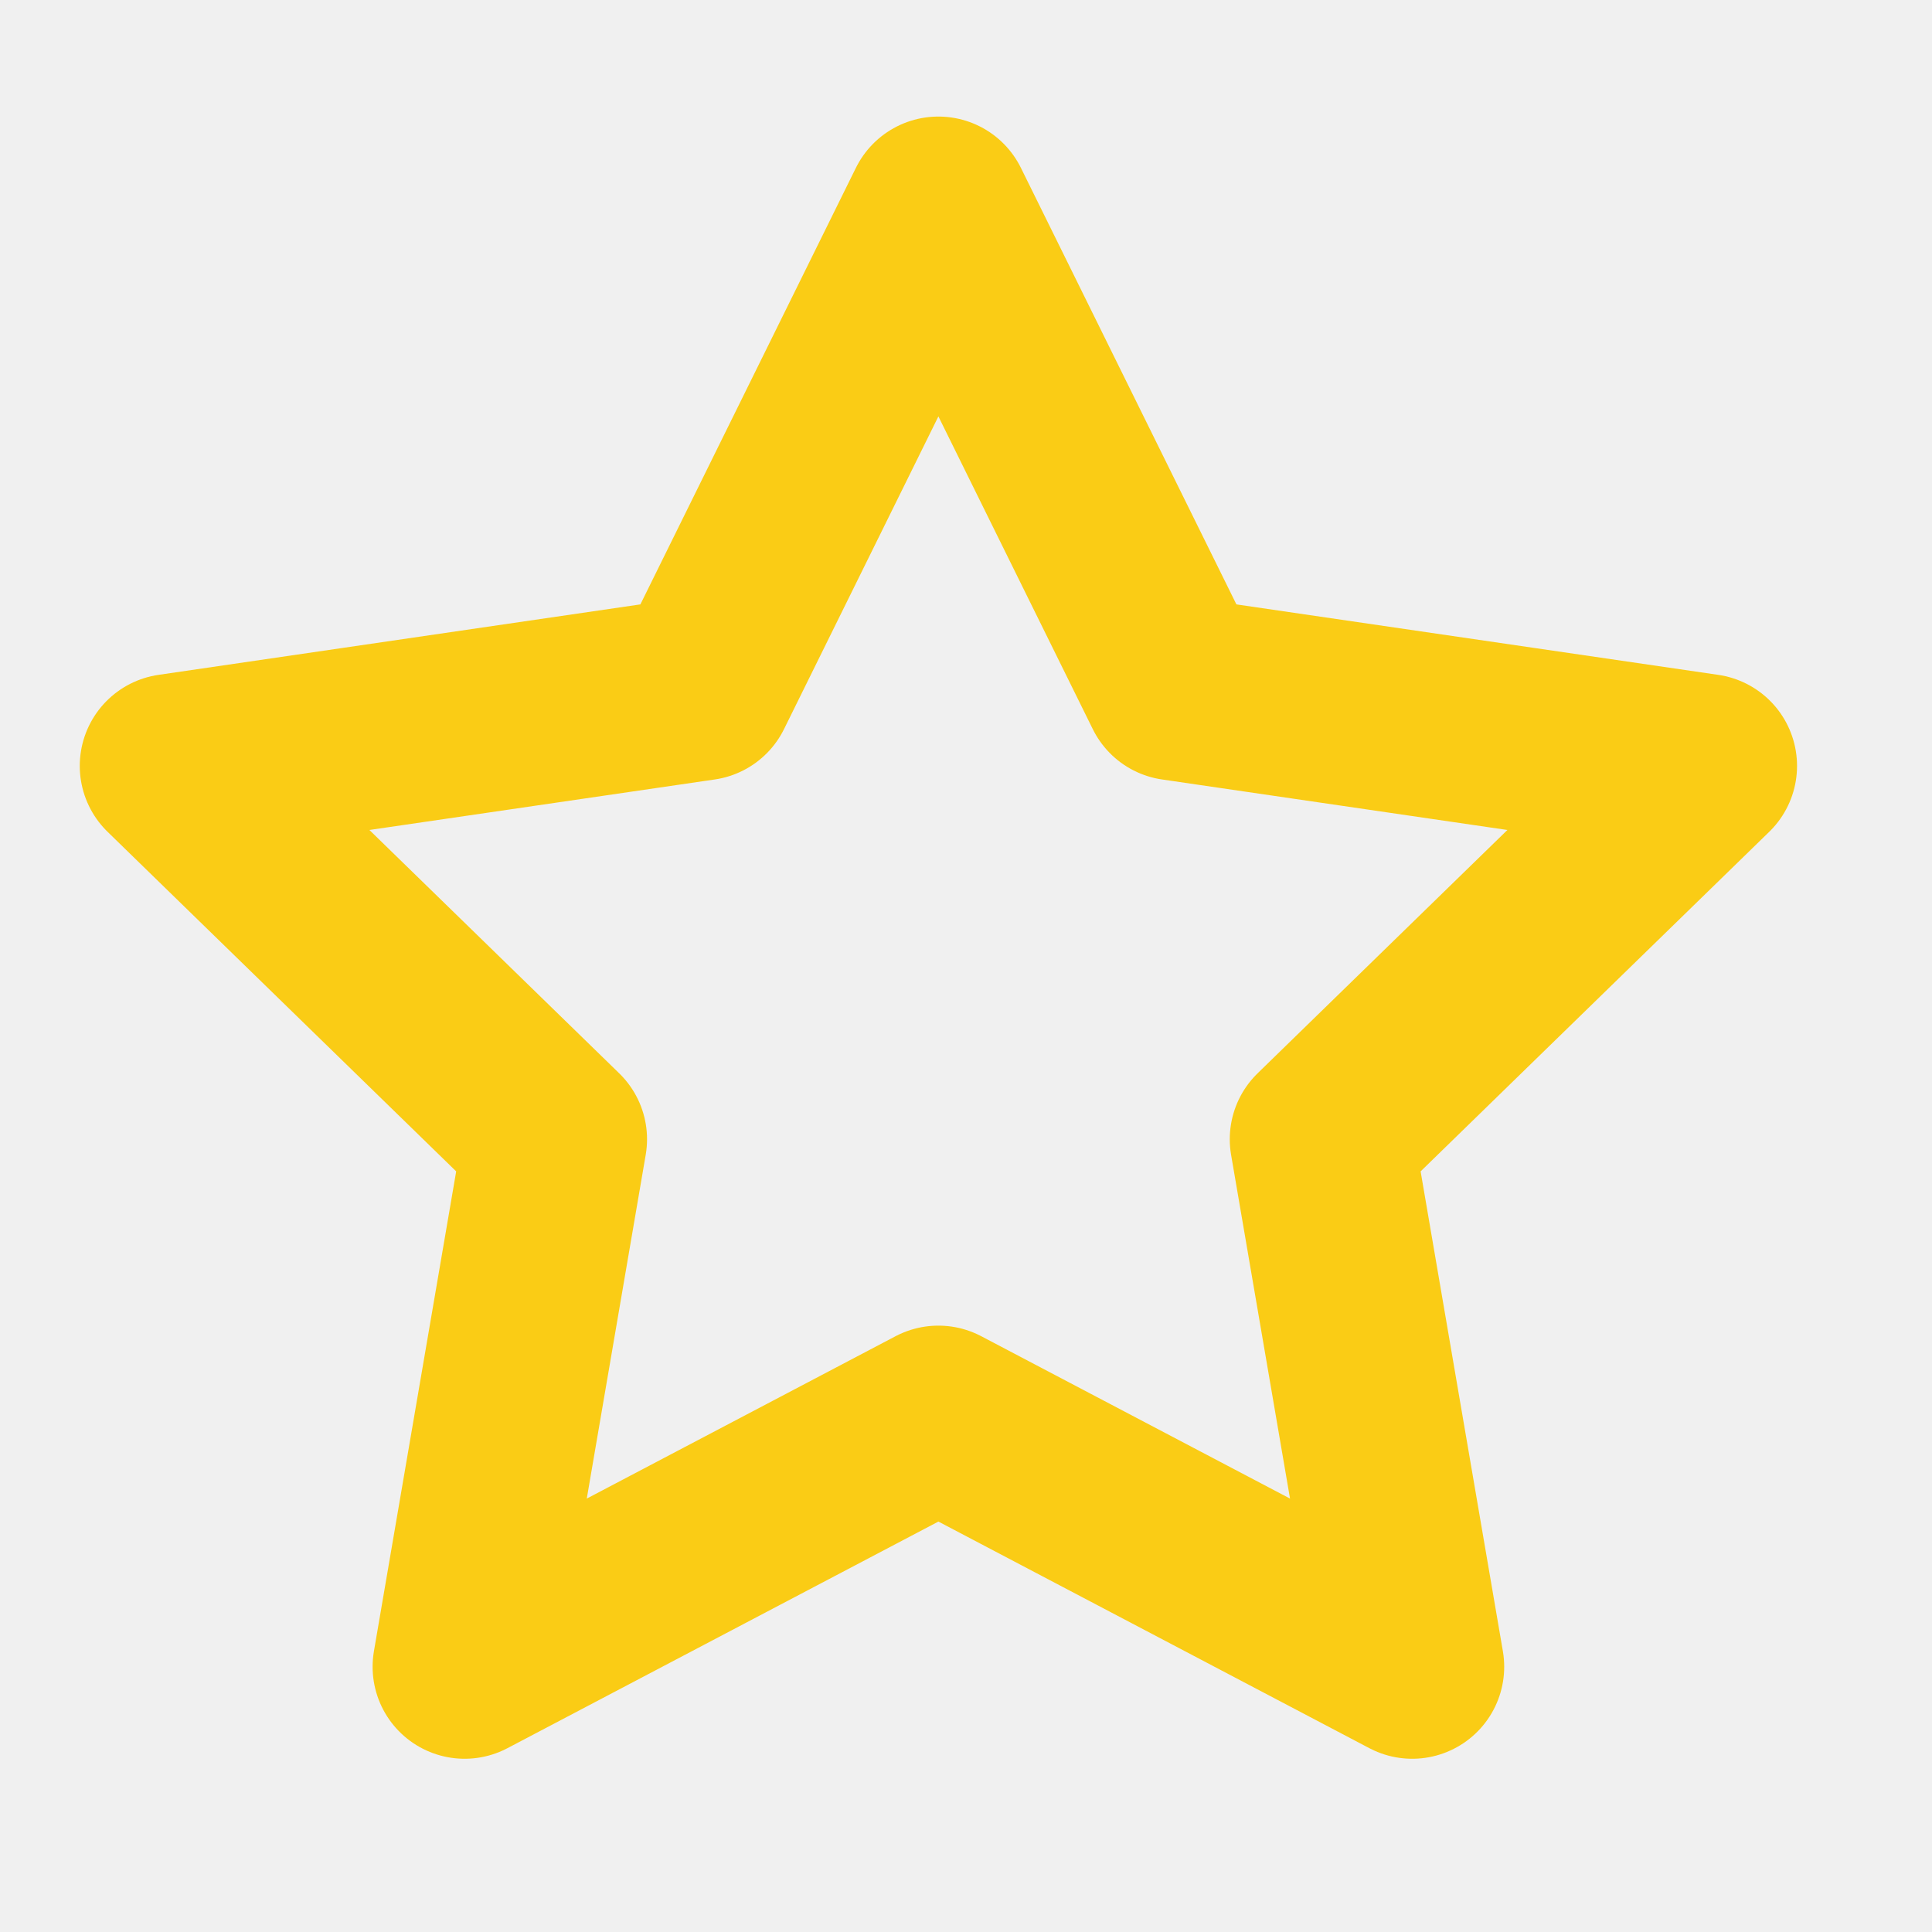
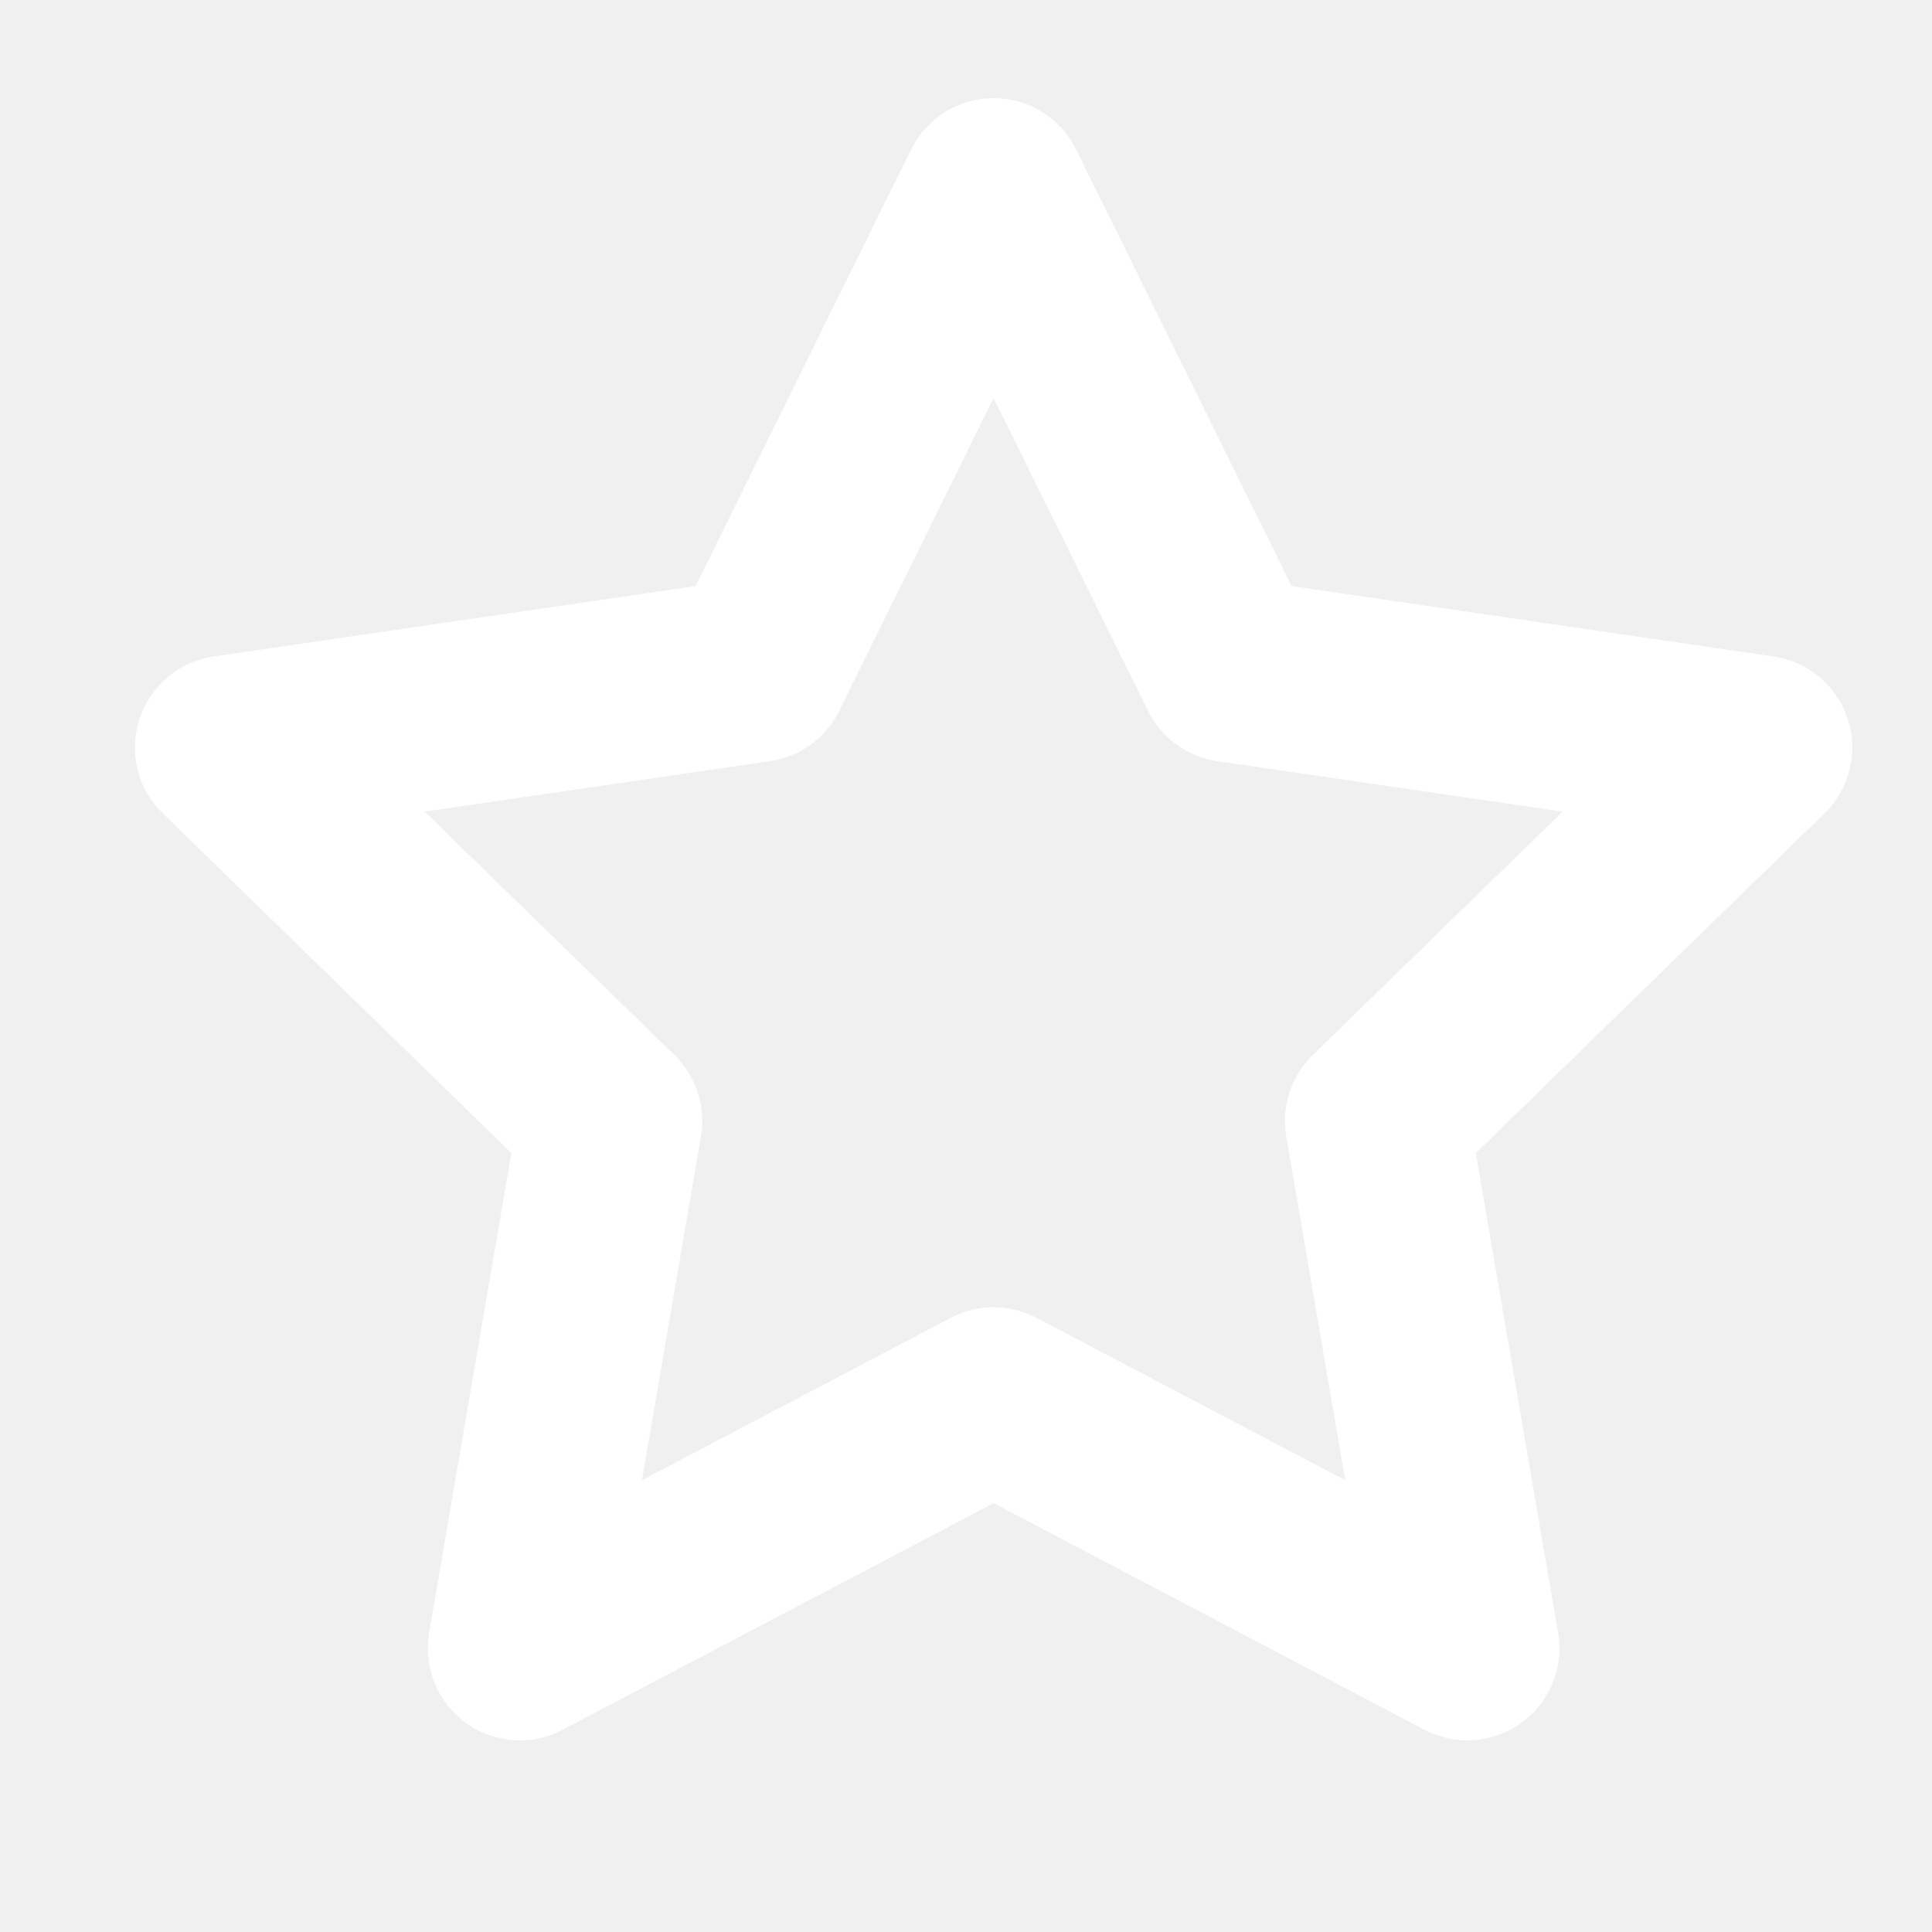
<svg xmlns="http://www.w3.org/2000/svg" width="21" height="21" viewBox="0 0 21 21" fill="none">
-   <g clip-path="url(#clip0_1_323)">
-     <path d="M10.2 2.267L12.775 7.483L18.533 8.325L14.367 12.383L15.35 18.117L10.2 15.409L5.05 18.117L6.033 12.383L1.867 8.325L7.625 7.483L10.2 2.267Z" stroke="#FACC15" stroke-width="2" stroke-linecap="round" stroke-linejoin="round" />
+   <g clip-path="url(#clip0_1_297)">
+     <path d="M10.8 2.067L13.375 7.284L19.133 8.125L14.967 12.184L15.95 17.917L10.8 15.209L5.65 17.917L6.633 12.184L2.467 8.125L8.225 7.284L10.8 2.067Z" stroke="white" stroke-width="2" stroke-linecap="round" stroke-linejoin="round" />
  </g>
  <defs>
-     <clipPath id="clip0_1_323">
-       <rect width="20" height="20" fill="white" transform="translate(0.200012 0.600098)" />
+     <clipPath id="clip0_1_297">
+       <rect width="20" height="20" fill="white" transform="translate(0.799988 0.400146)" />
    </clipPath>
  </defs>
</svg>
